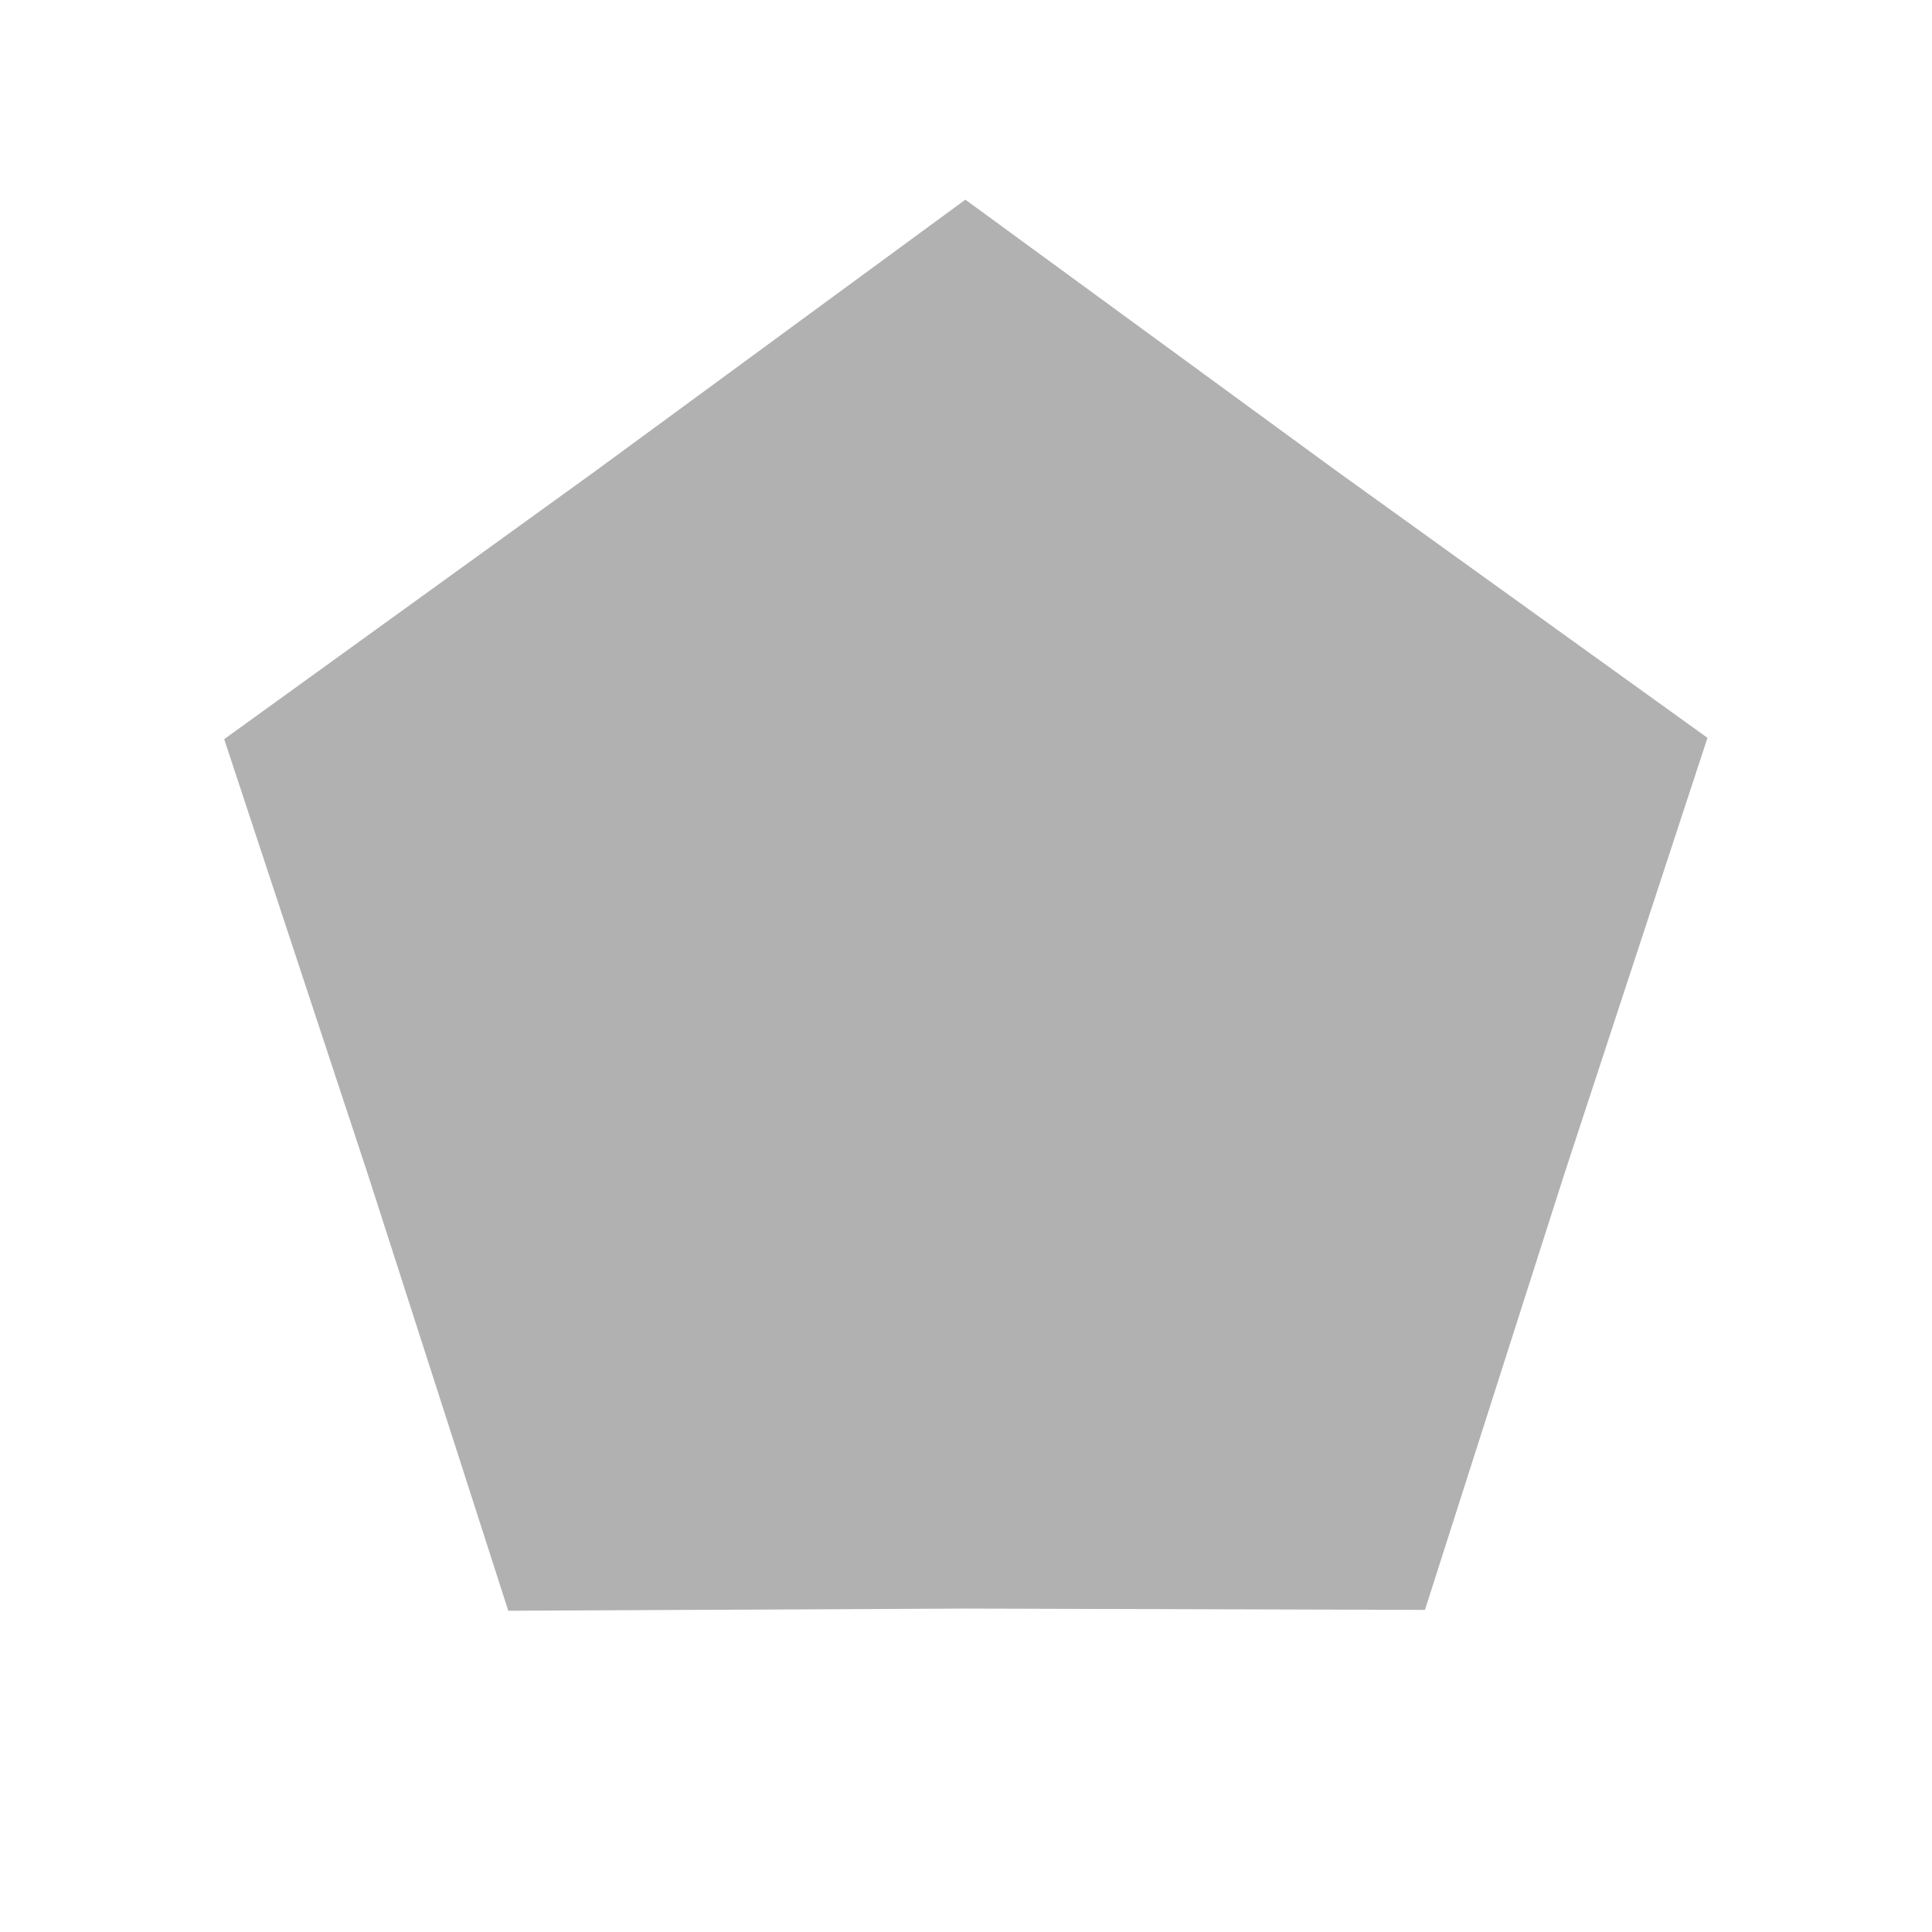
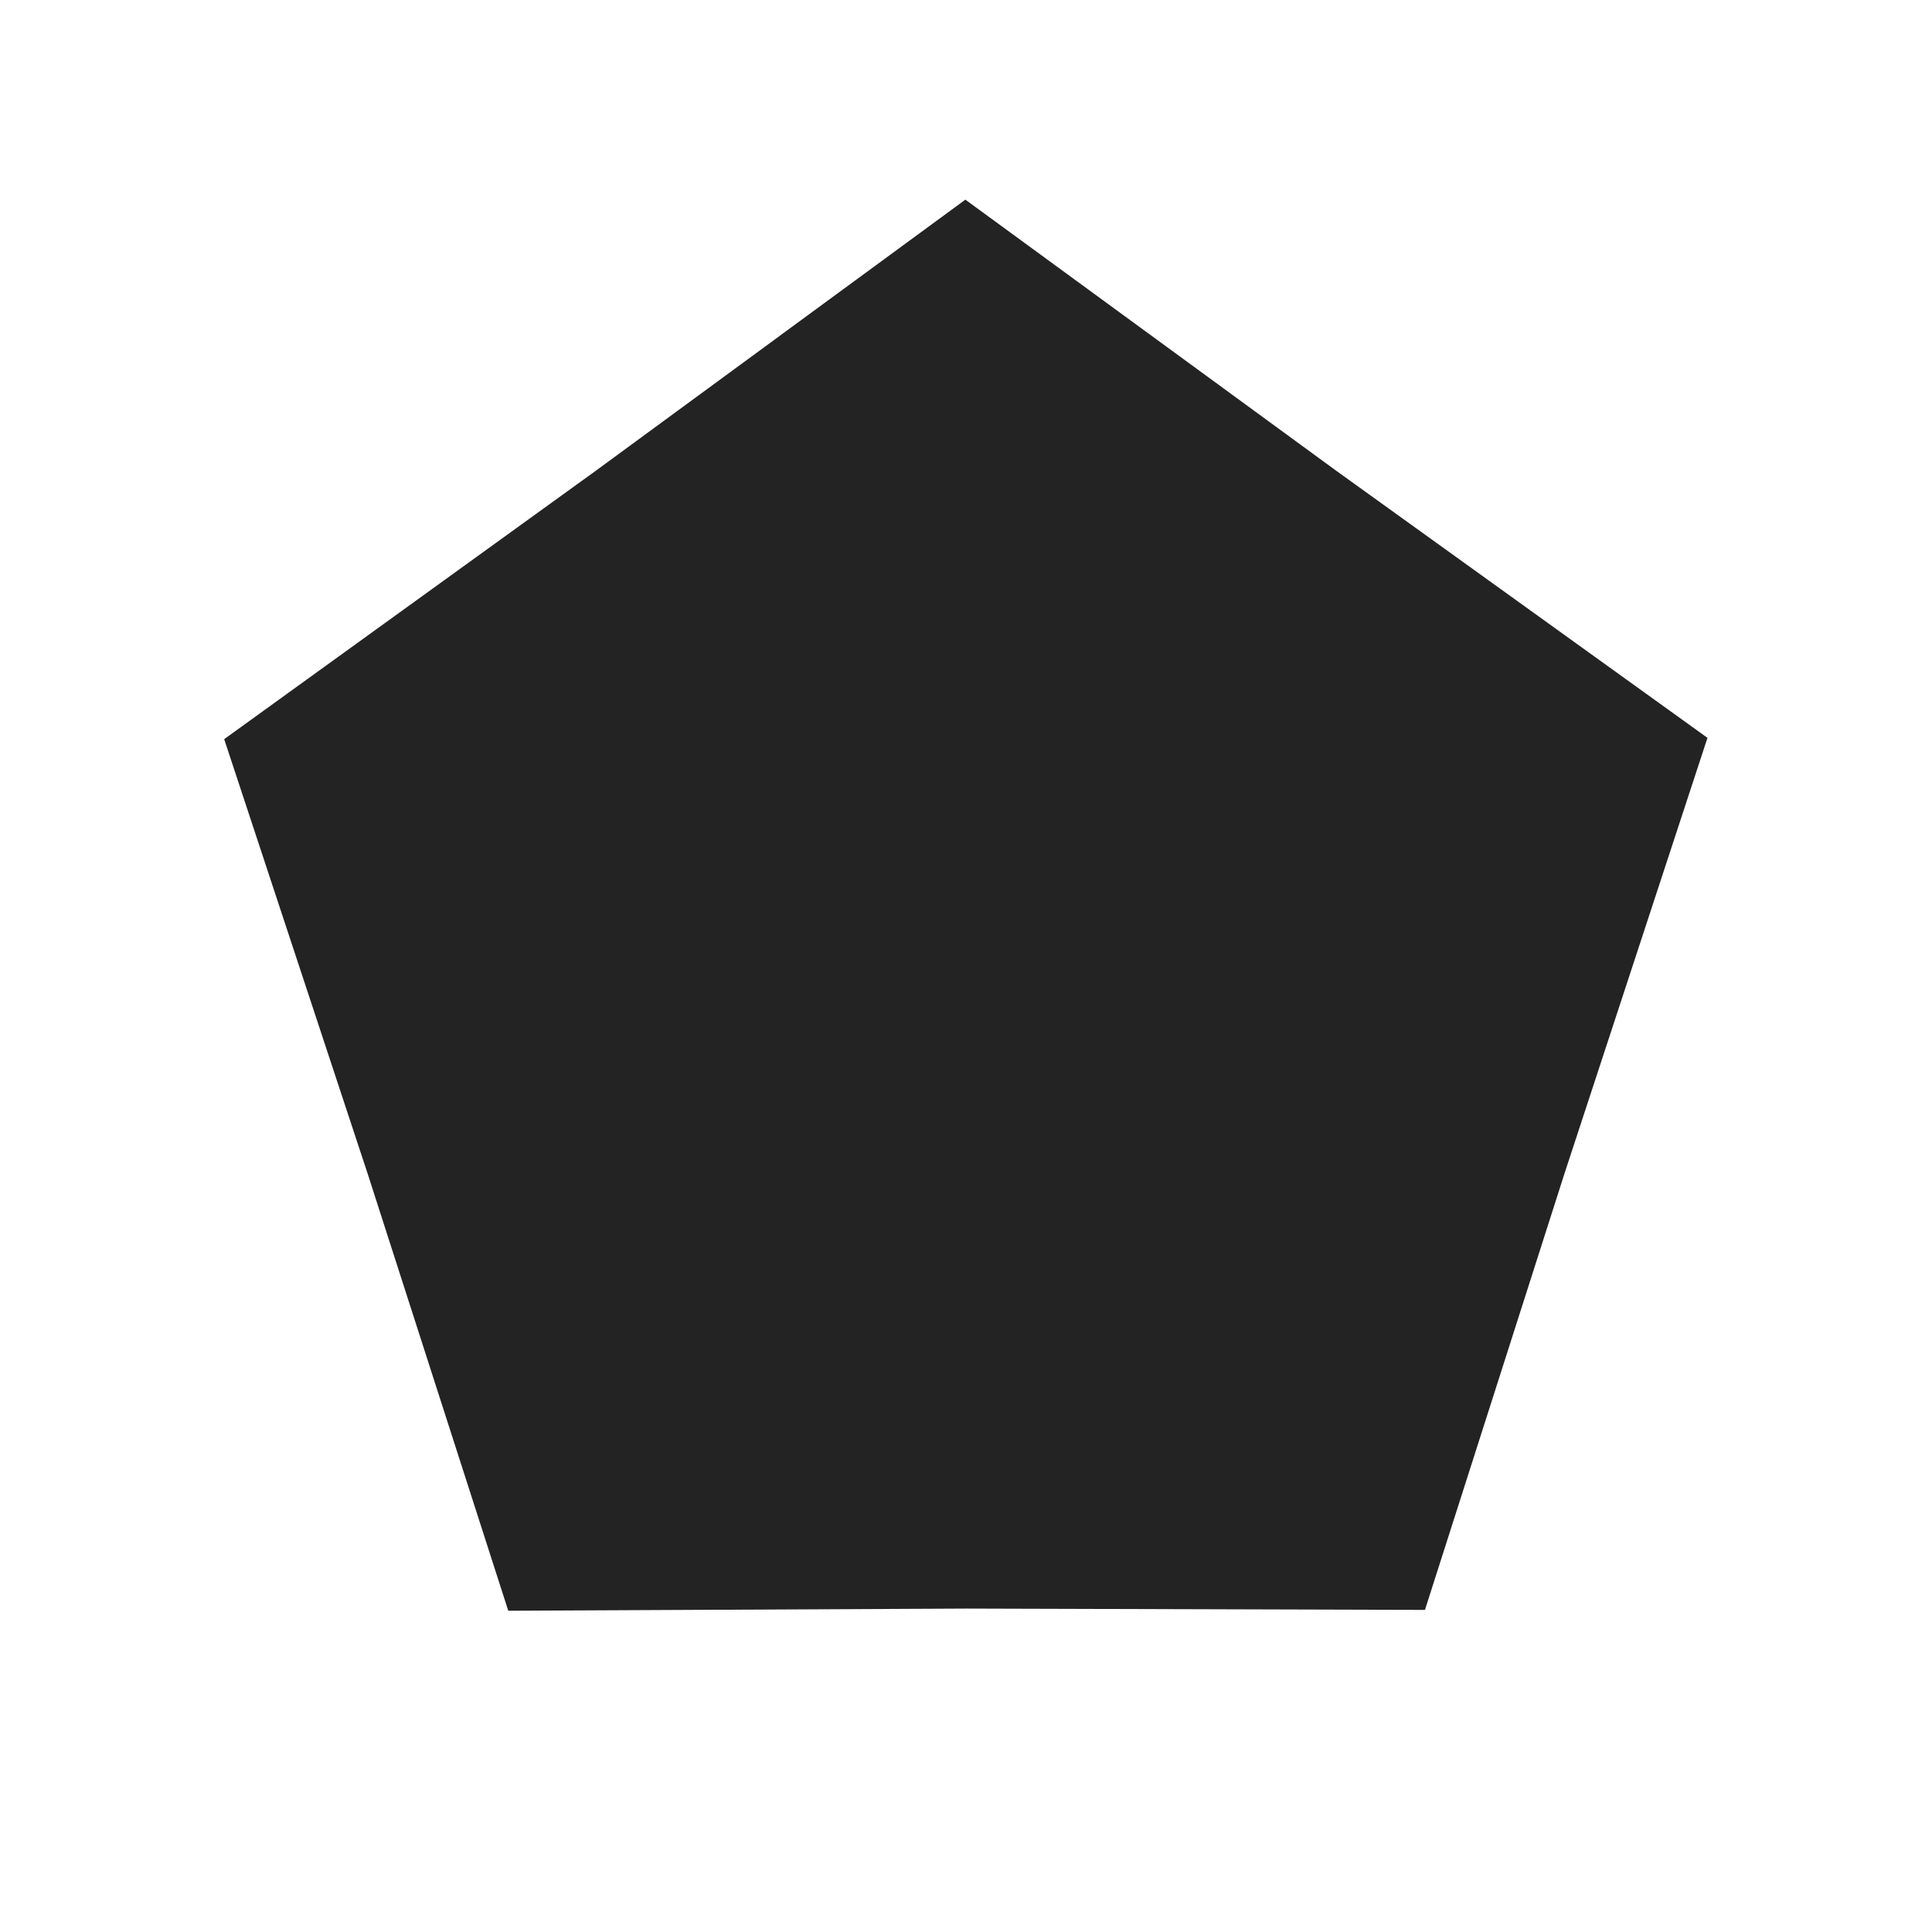
<svg xmlns="http://www.w3.org/2000/svg" width="32" height="32" viewBox="0 0 8.467 8.467" version="1.1" id="svg8">
  <defs id="defs2">
    <style id="style1399">.cls-1{fill:#e3e3e3;}</style>
    <style id="style1399-4">.cls-1{fill:#e3e3e3;}</style>
    <style id="style1399-8">.cls-1{fill:#e3e3e3;}</style>
    <style id="style1399-4-5">.cls-1{fill:#e3e3e3;}</style>
    <style id="style1399-0">.cls-1{fill:#e3e3e3;}</style>
    <style id="style854">.cls-1{fill:#e3e3e3;}</style>
  </defs>
-   <path style="fill:#b1b1b1;fill-opacity:1;stroke-width:3.16;stroke-linecap:round" id="path2305" d="M 14.966,14.466 6.06,15.842 -2.835,17.286 -6.896,9.241 -11.018,1.227 -4.622,-5.122 1.727,-11.518 9.741,-7.396 17.786,-3.335 16.342,5.56 Z" transform="matrix(0.2201898,0.03467344,-0.03467344,0.2201898,3.4511,3.351226)" />
+   <path style="fill:#232323;fill-opacity:1;stroke-width:3.16;stroke-linecap:round" id="path2305" d="M 14.966,14.466 6.06,15.842 -2.835,17.286 -6.896,9.241 -11.018,1.227 -4.622,-5.122 1.727,-11.518 9.741,-7.396 17.786,-3.335 16.342,5.56 Z" transform="matrix(0.2201898,0.03467344,-0.03467344,0.2201898,3.4511,3.351226)" />
</svg>
